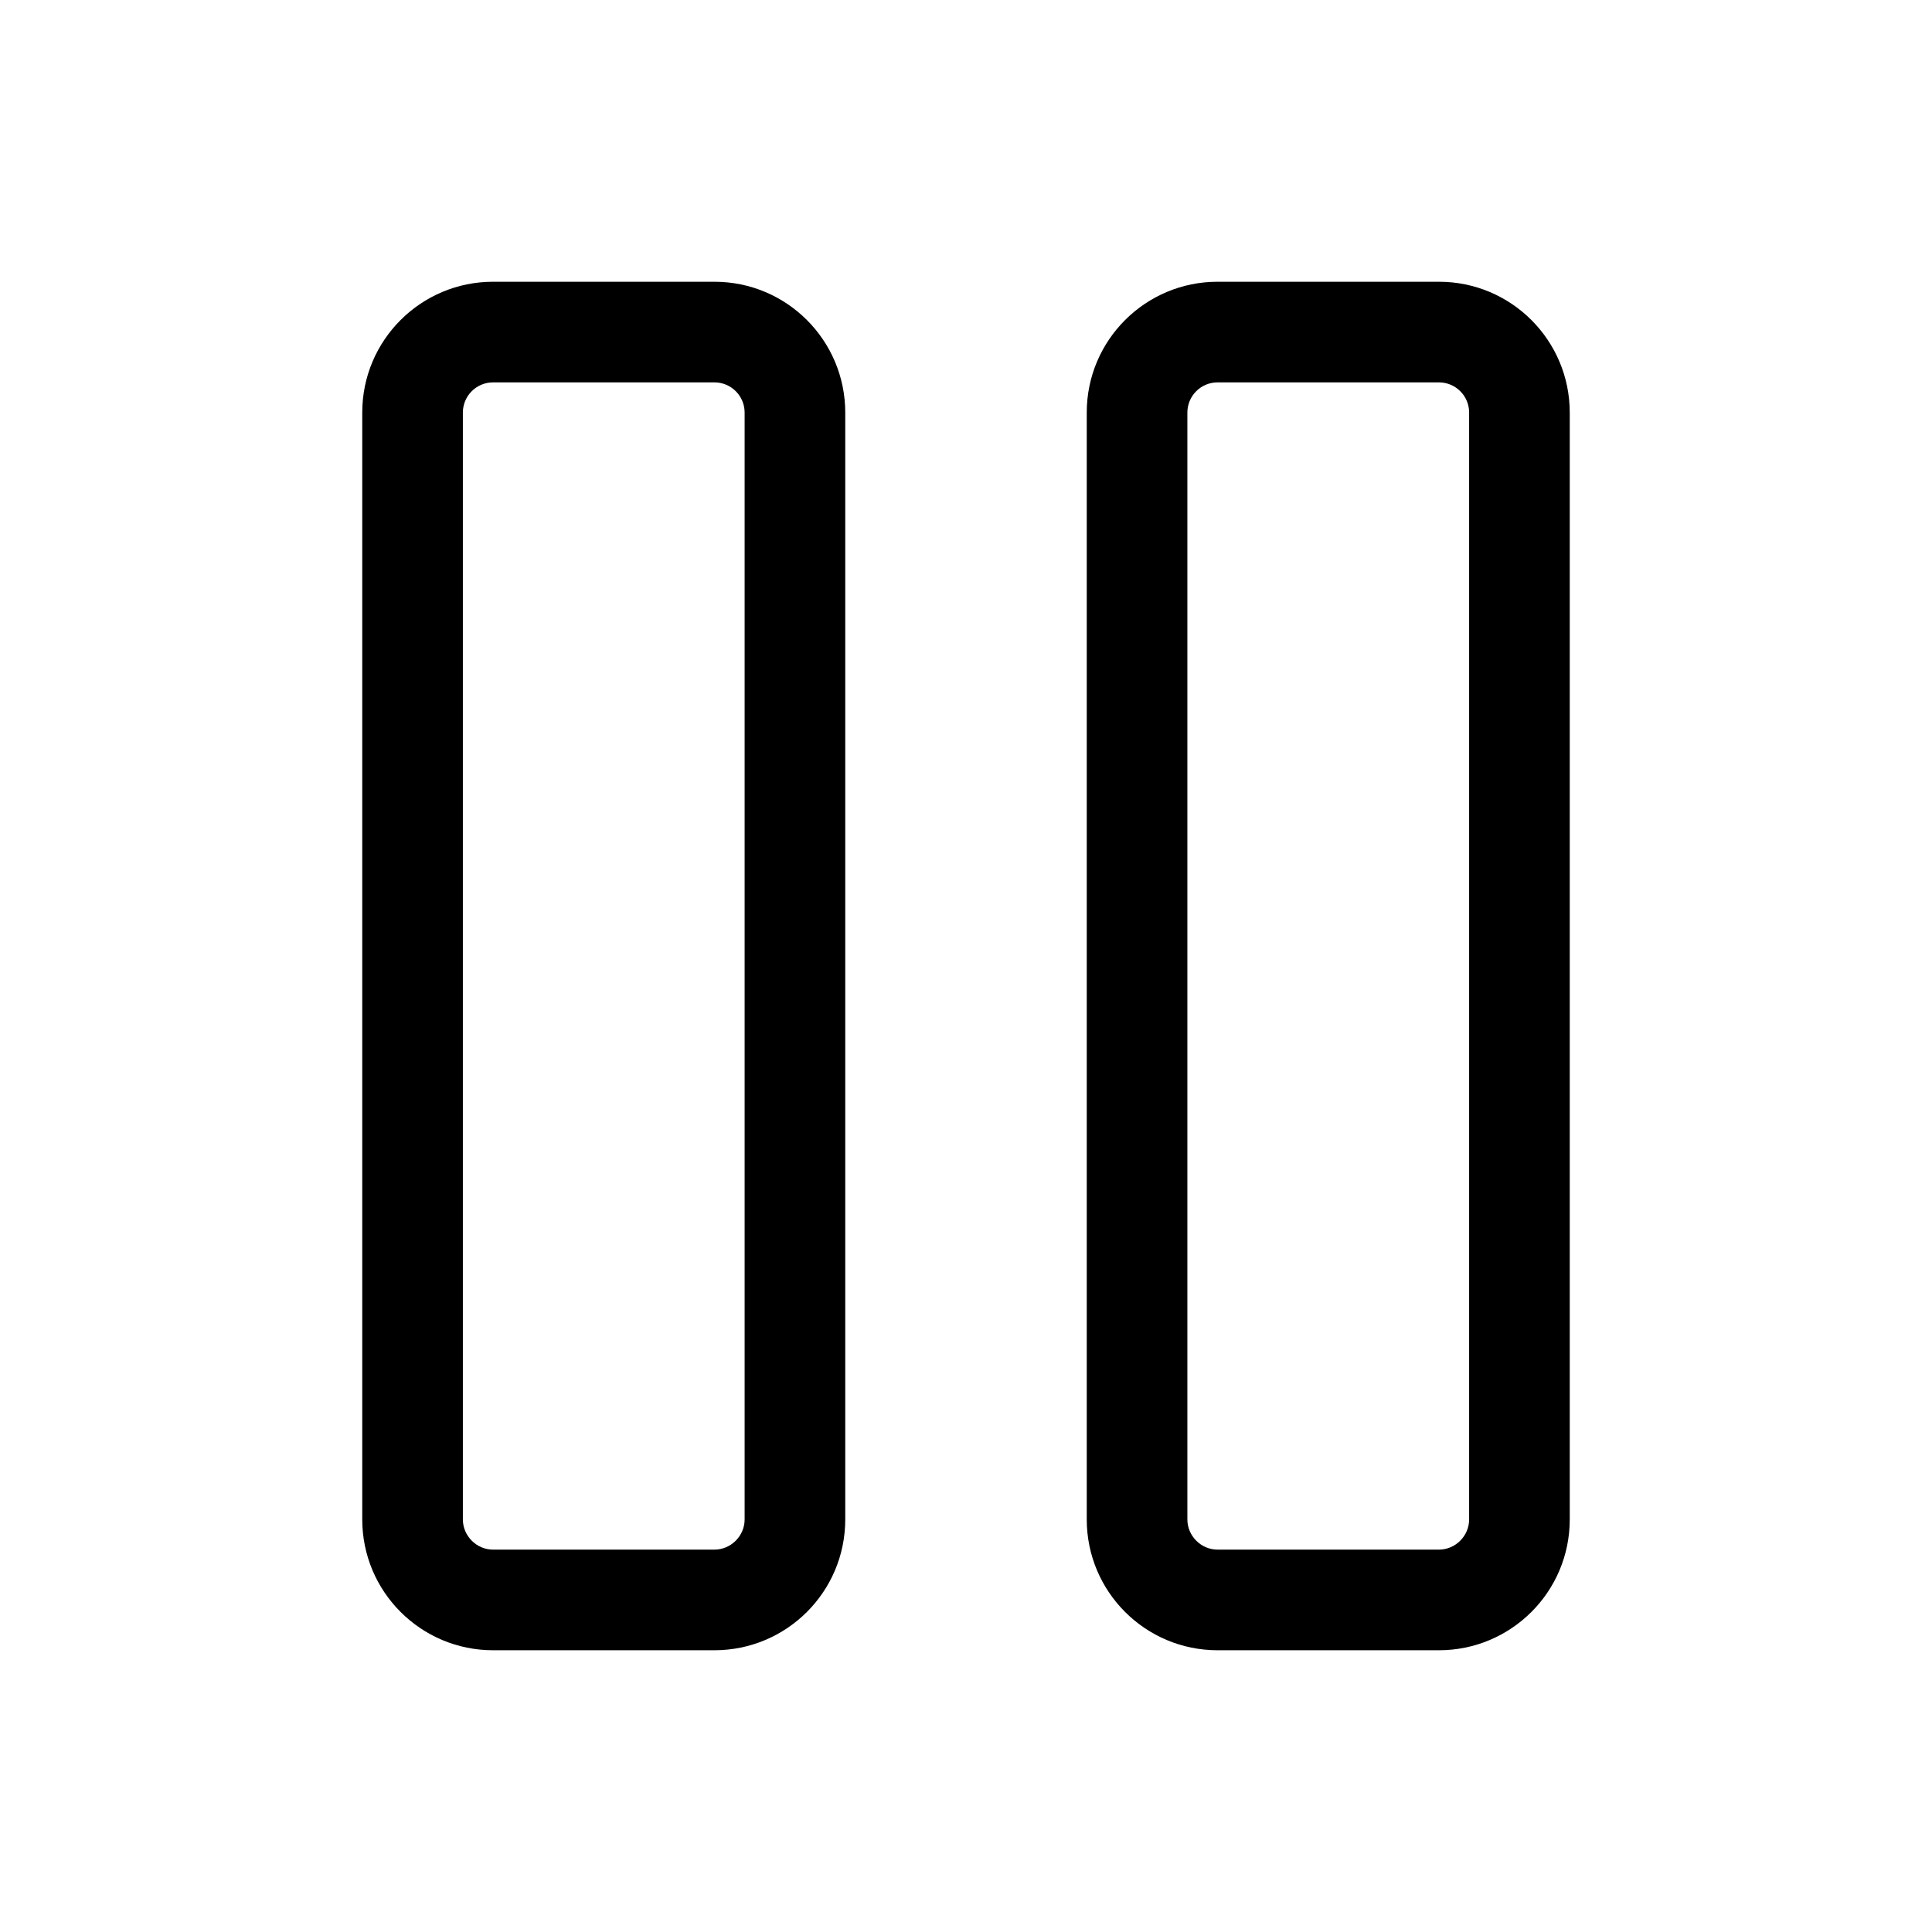
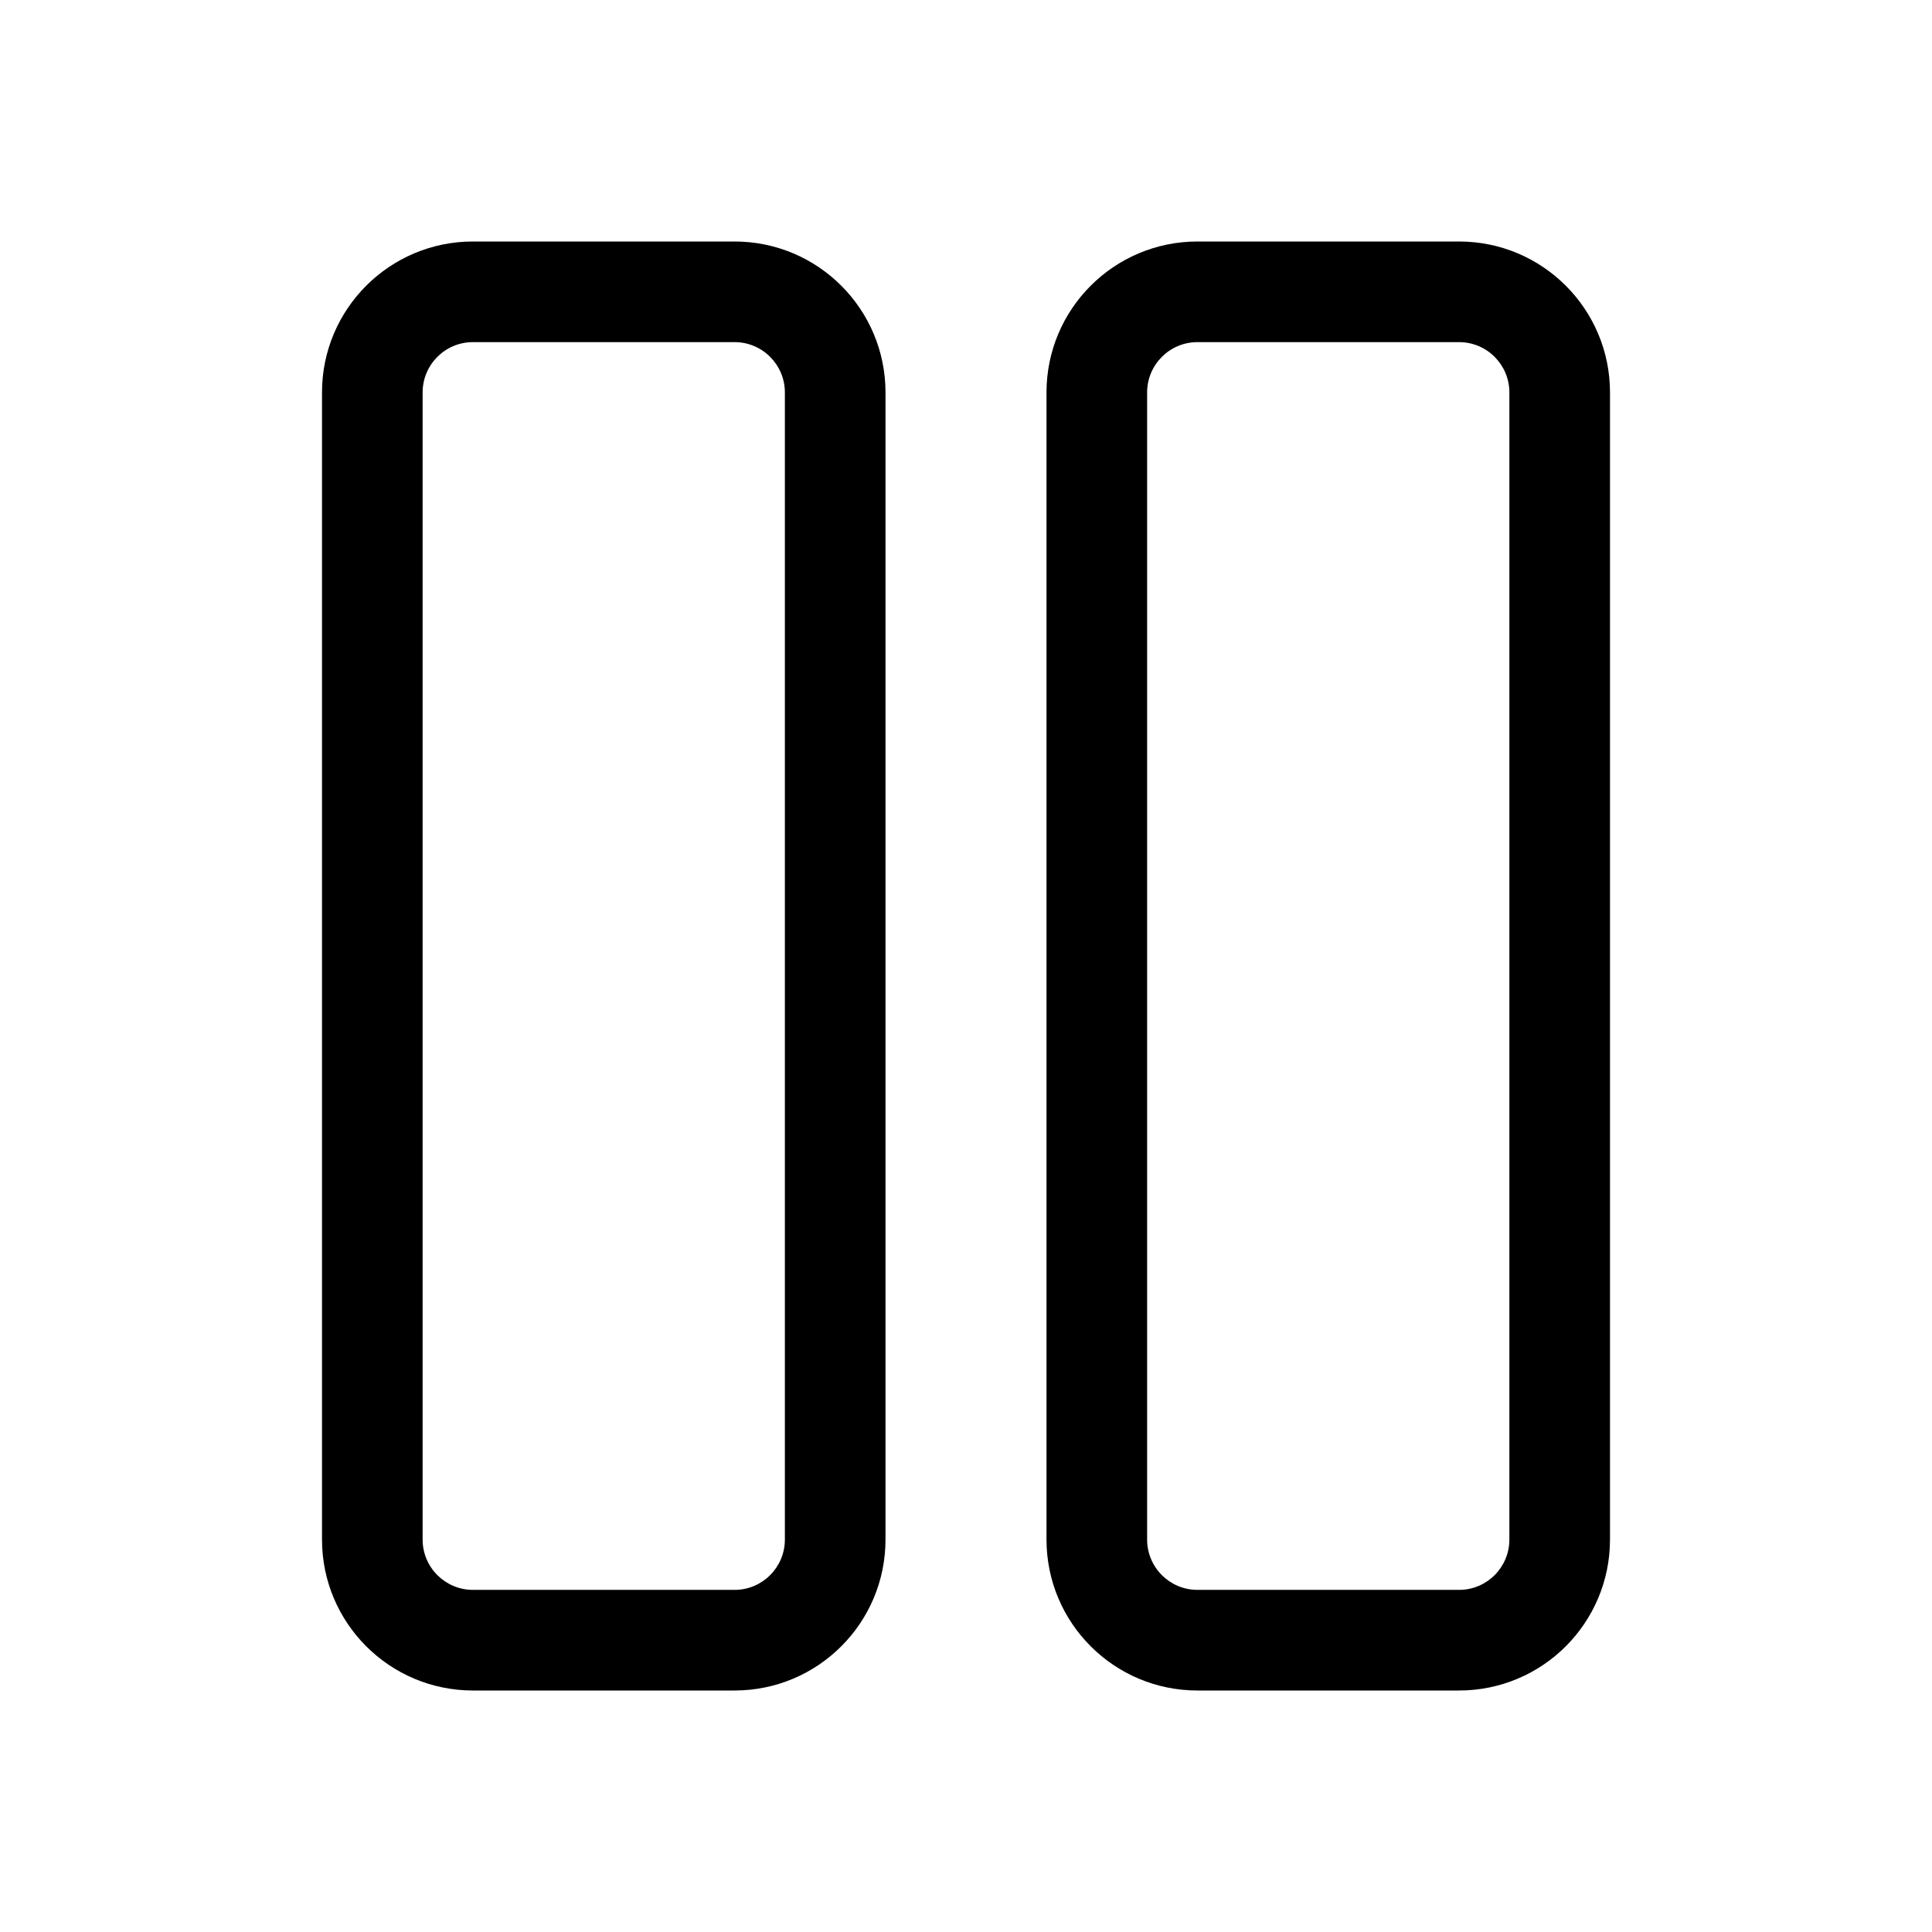
<svg xmlns="http://www.w3.org/2000/svg" width="48" height="48" viewBox="0 0 48 48">
-   <path d="M17.75 7C19.55 7 21 8.46 21 10.25v27.5c0 1.8-1.46 3.25-3.25 3.25h-5.5A3.25 3.25 0 019 37.75v-27.5C9 8.45 10.46 7 12.25 7h5.5zm18 0C37.55 7 39 8.46 39 10.25v27.5c0 1.8-1.46 3.25-3.25 3.25h-5.5A3.25 3.25 0 0127 37.75v-27.5C27 8.45 28.46 7 30.25 7h5.5zm-18 2.5h-5.5a.75.75 0 00-.75.75v27.5c0 .41.34.75.75.75h5.5c.41 0 .75-.34.75-.75v-27.5a.75.75 0 00-.75-.75zm18 0h-5.5a.75.75 0 00-.75.75v27.5c0 .41.34.75.75.75h5.5c.41 0 .75-.34.75-.75v-27.5a.75.75 0 00-.75-.75z" />
+   <path d="M11.75 6A3.75 3.75 0 008 9.75v28.5A3.75 3.75 0 0011.75 42h6.5A3.75 3.75 0 0022 38.25V9.75A3.75 3.75 0 0018.25 6h-6.5zM10.5 9.75c0-.69.56-1.25 1.25-1.25h6.5c.69 0 1.25.56 1.25 1.25v28.5c0 .69-.56 1.25-1.25 1.25h-6.5c-.69 0-1.25-.56-1.25-1.25V9.75zM29.75 6A3.75 3.75 0 0026 9.75v28.5A3.75 3.75 0 0029.75 42h6.5A3.75 3.75 0 0040 38.25V9.75A3.75 3.75 0 0036.25 6h-6.5zM28.5 9.75c0-.69.56-1.25 1.25-1.25h6.5c.69 0 1.25.56 1.25 1.25v28.5c0 .69-.56 1.25-1.25 1.25h-6.5c-.69 0-1.25-.56-1.25-1.25V9.75z" />
</svg>
